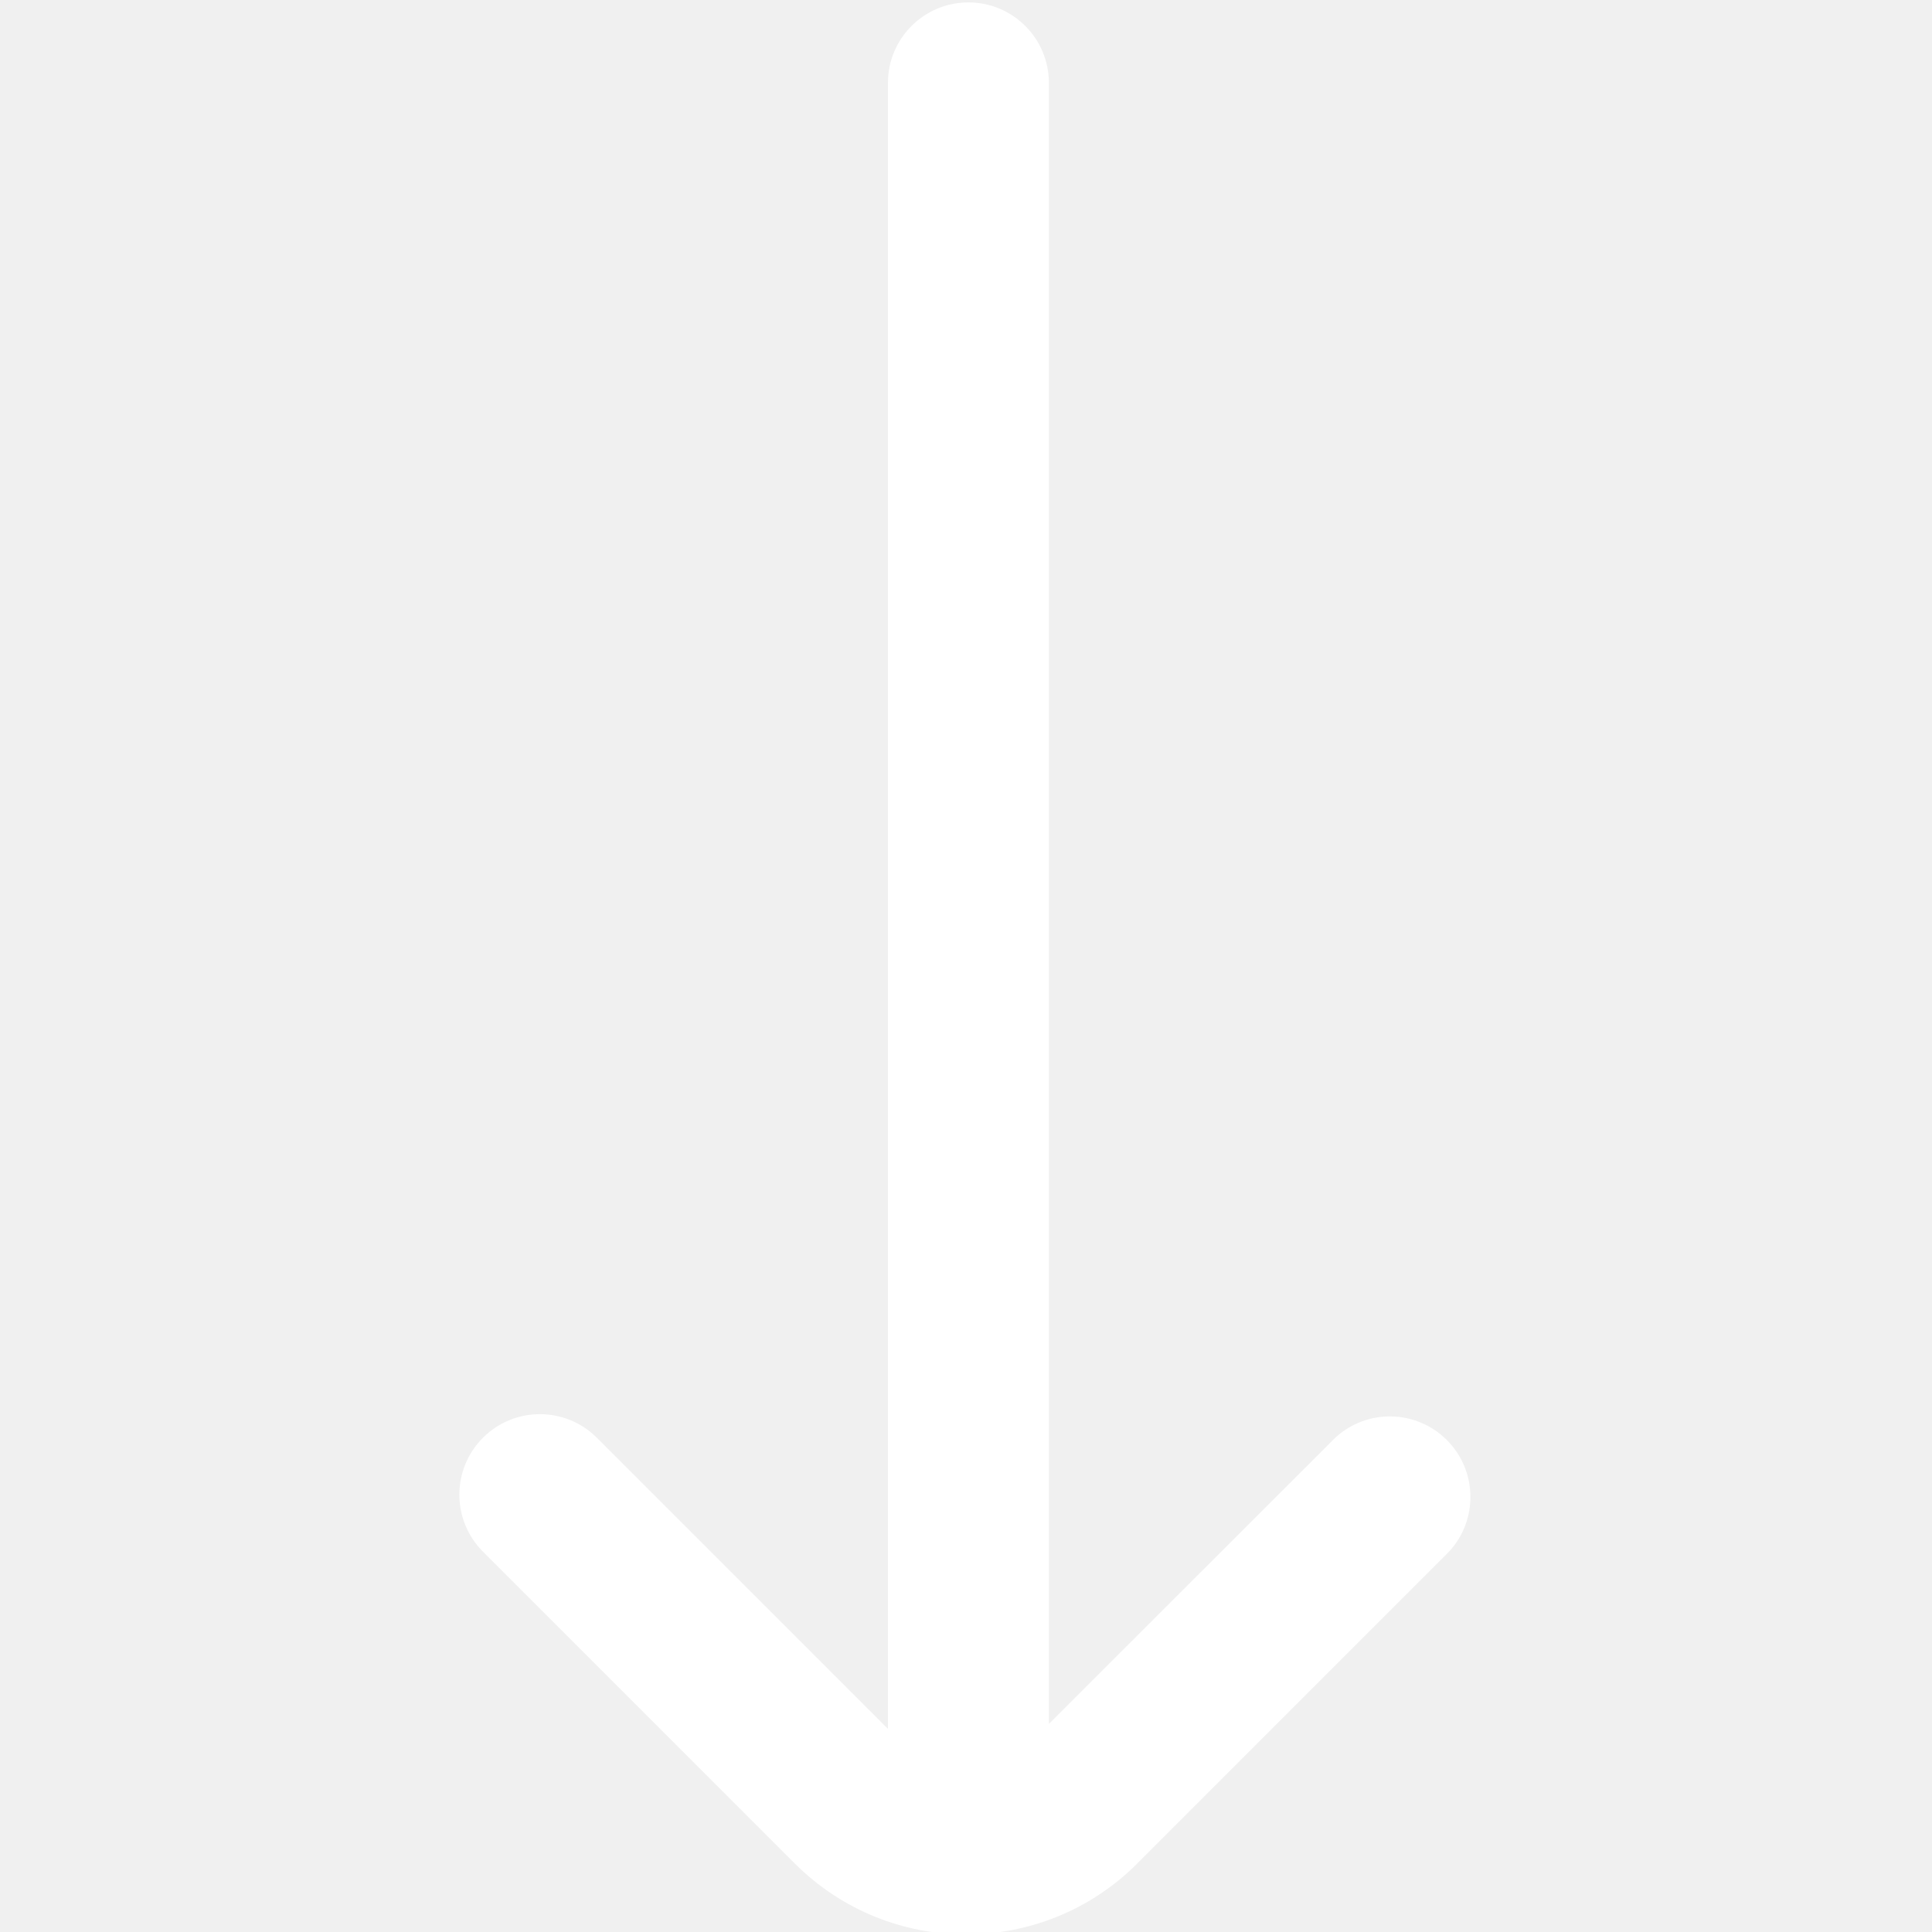
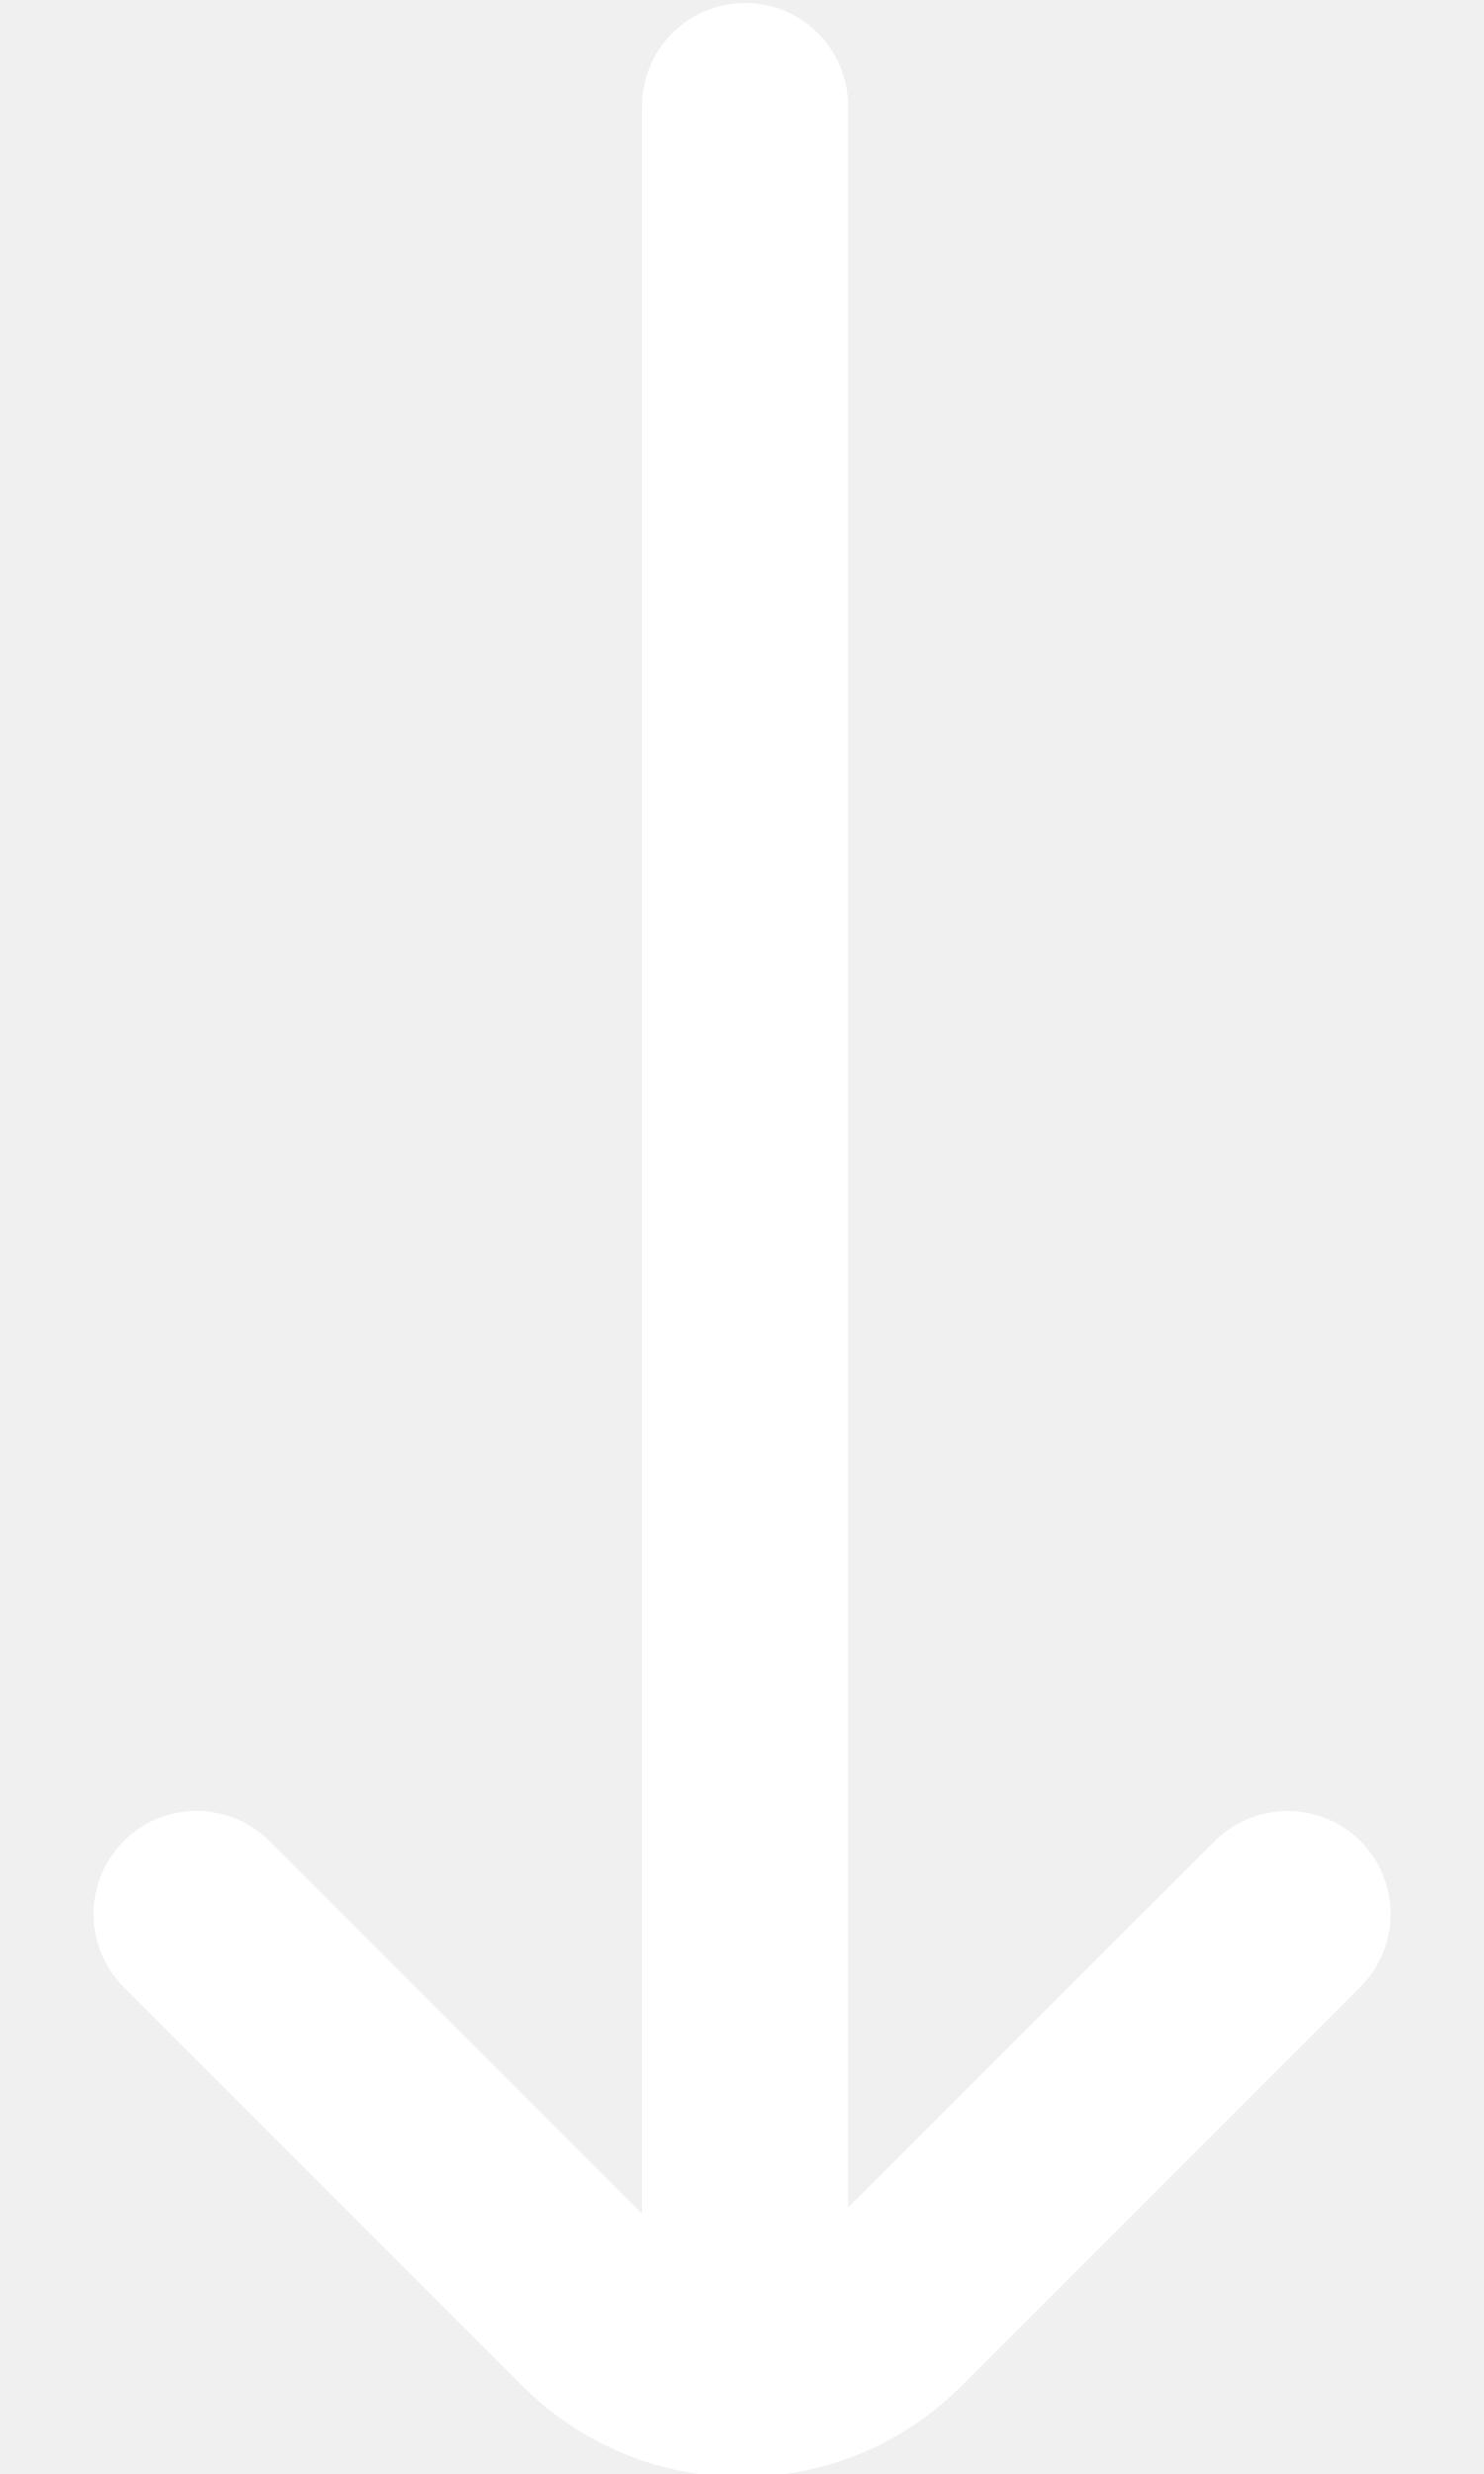
- <svg xmlns="http://www.w3.org/2000/svg" width="20" height="20" fill="none">
-   <g clip-path="url(#a)">
-     <path d="m11.769 19.294 3.232-3.232a.834.834 0 0 0-1.179-1.178l-2.964 2.962V.858a.833.833 0 1 0-1.666 0v17.039l-3.013-3.013a.833.833 0 1 0-1.18 1.178l3.233 3.233a2.507 2.507 0 0 0 3.537 0Z" fill="#fff" />
-   </g>
-   <defs>
-     <clipPath id="a">
-       <path fill="#fff" d="M0 0h20v20H0z" />
-     </clipPath>
-   </defs>
+ <svg xmlns="http://www.w3.org/2000/svg" width="12" height="20" viewBox="0 0 12 20" fill="none">
+   <path d="M7.769 19.294L11.001 16.062C11.157 15.906 11.245 15.694 11.245 15.473C11.245 15.252 11.157 15.04 11.001 14.884C10.844 14.727 10.633 14.64 10.412 14.64C10.191 14.64 9.979 14.727 9.822 14.884L6.858 17.846L6.858 0.858C6.858 0.637 6.77 0.425 6.614 0.268C6.458 0.112 6.246 0.024 6.025 0.024C5.804 0.024 5.592 0.112 5.436 0.268C5.279 0.425 5.192 0.637 5.192 0.858L5.192 17.897L2.179 14.884C2.102 14.806 2.01 14.745 1.909 14.703C1.807 14.661 1.699 14.639 1.589 14.639C1.48 14.639 1.371 14.661 1.27 14.703C1.169 14.745 1.077 14.806 1 14.884C0.844 15.04 0.756 15.252 0.756 15.473C0.756 15.694 0.844 15.906 1 16.062L4.232 19.295C4.702 19.763 5.338 20.025 6.001 20.025C6.664 20.025 7.299 19.762 7.769 19.294Z" fill="white" />
</svg>
